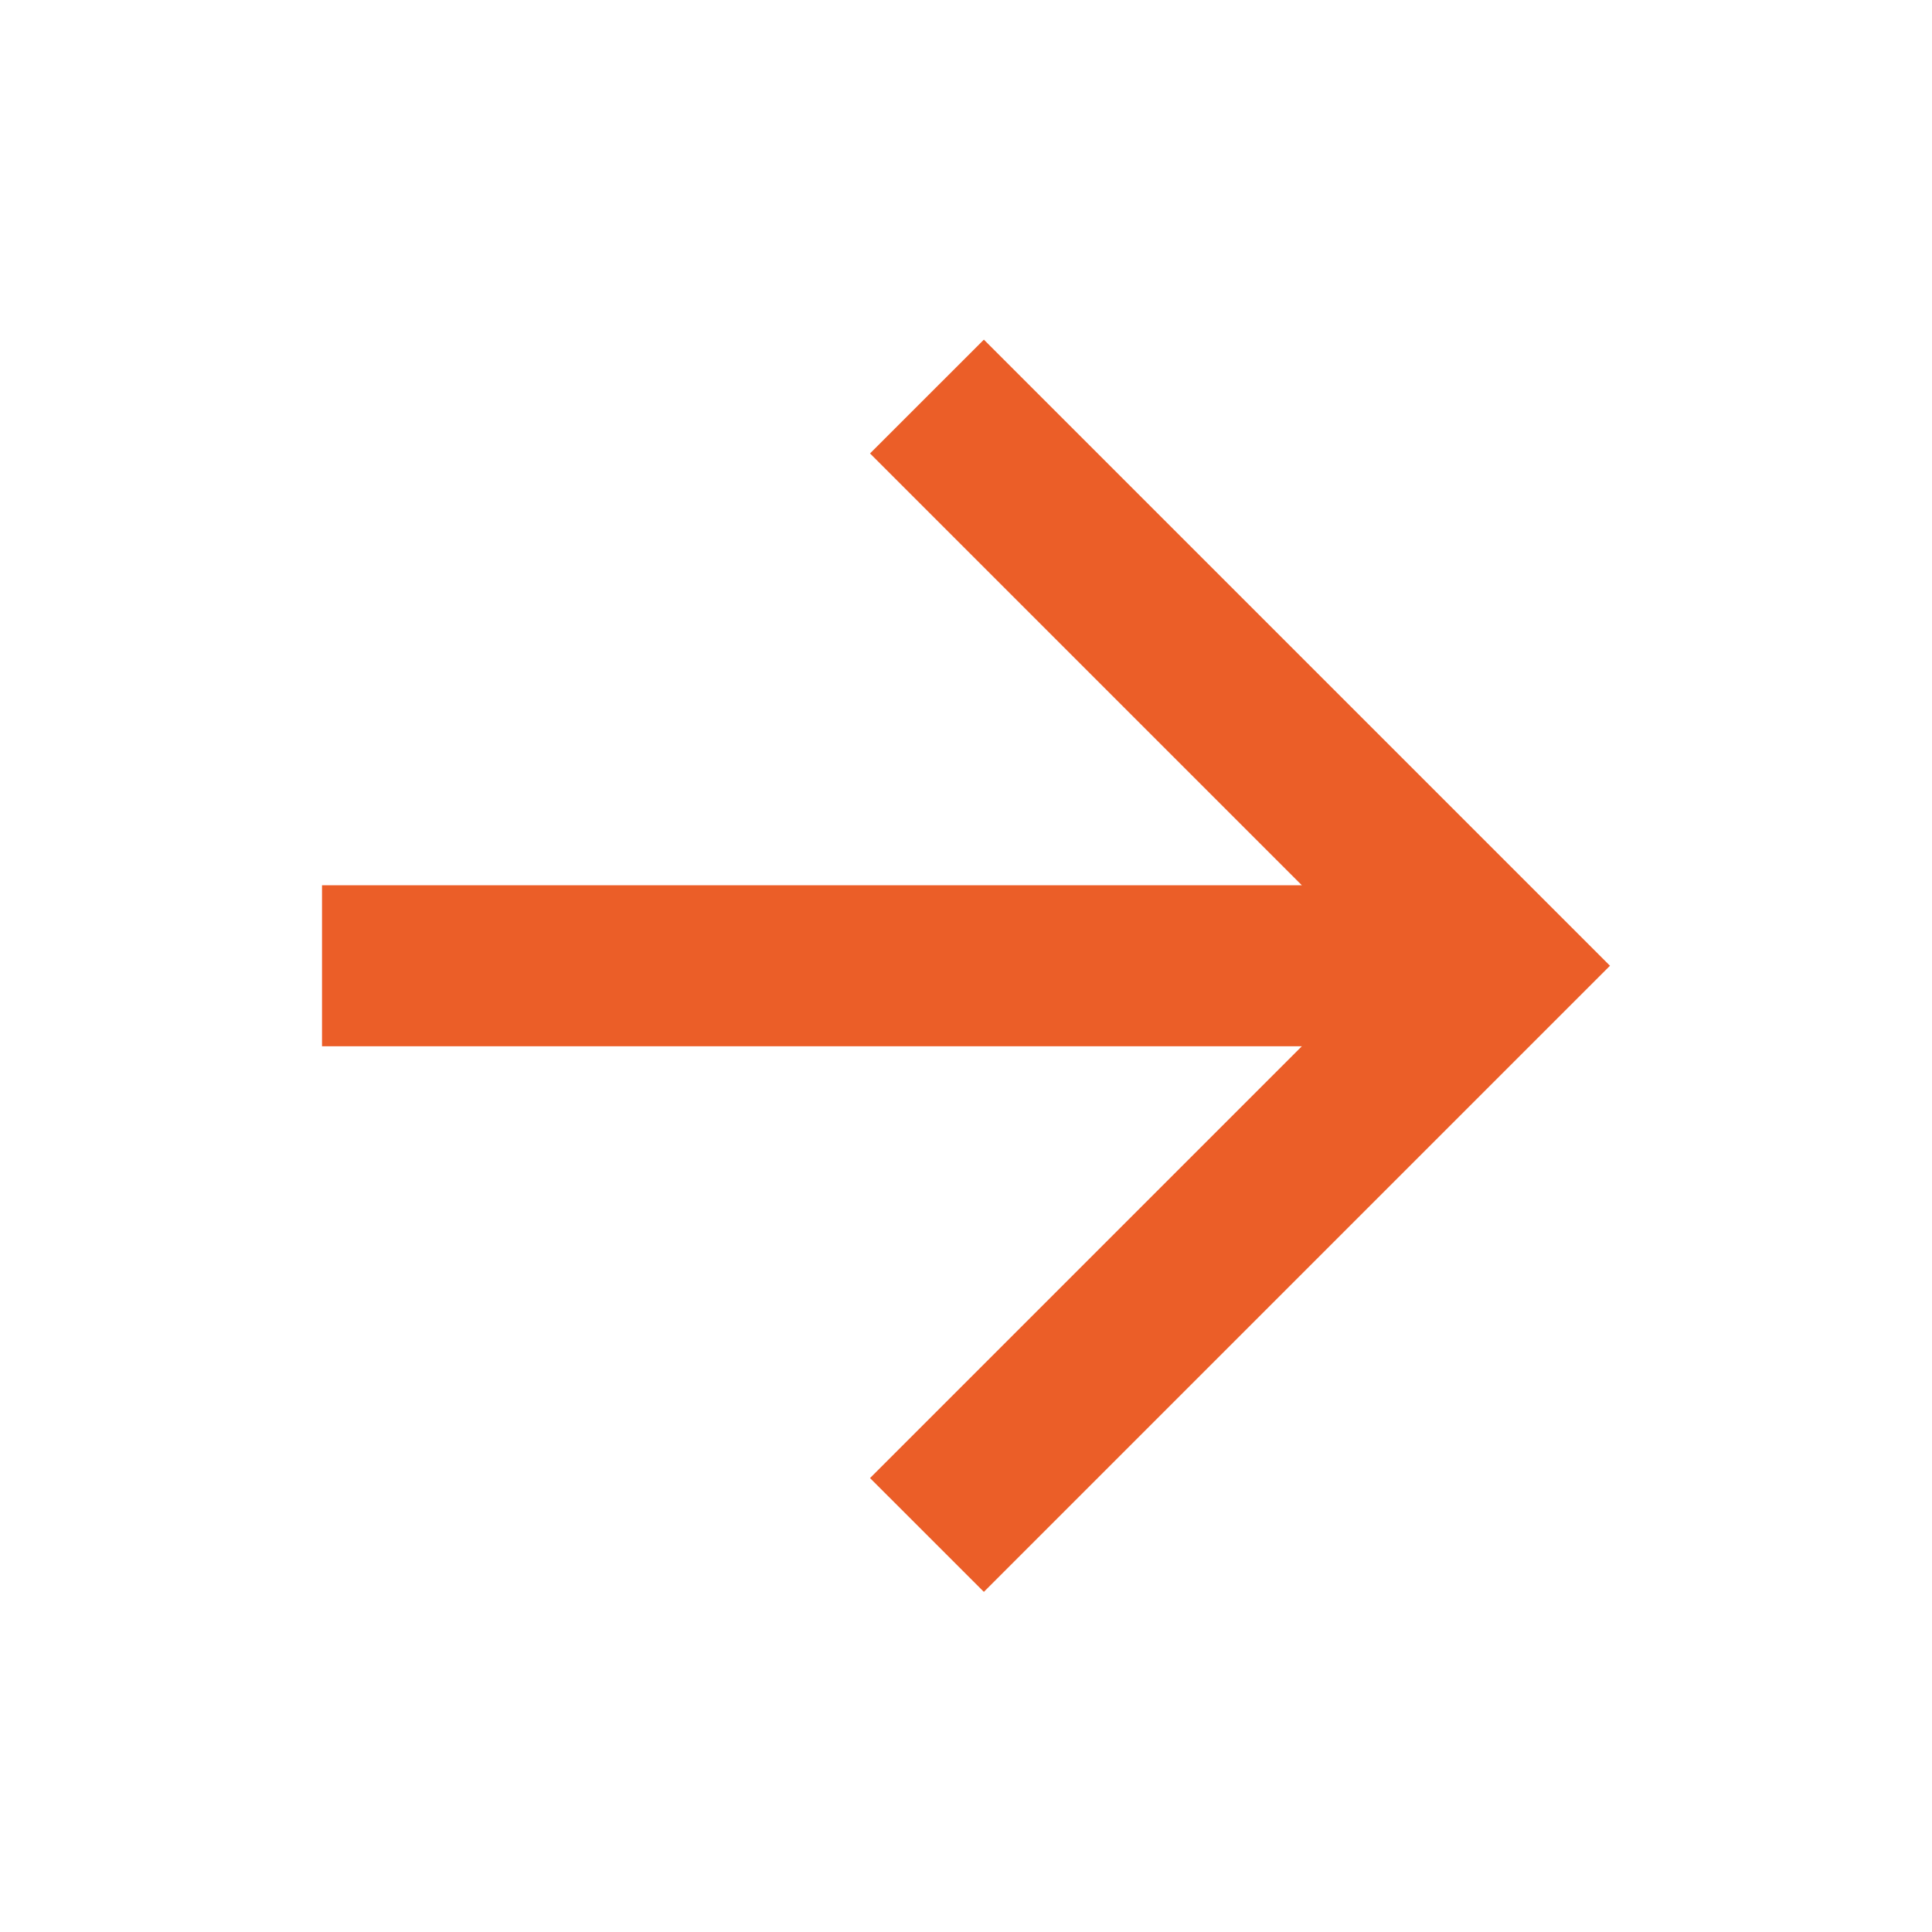
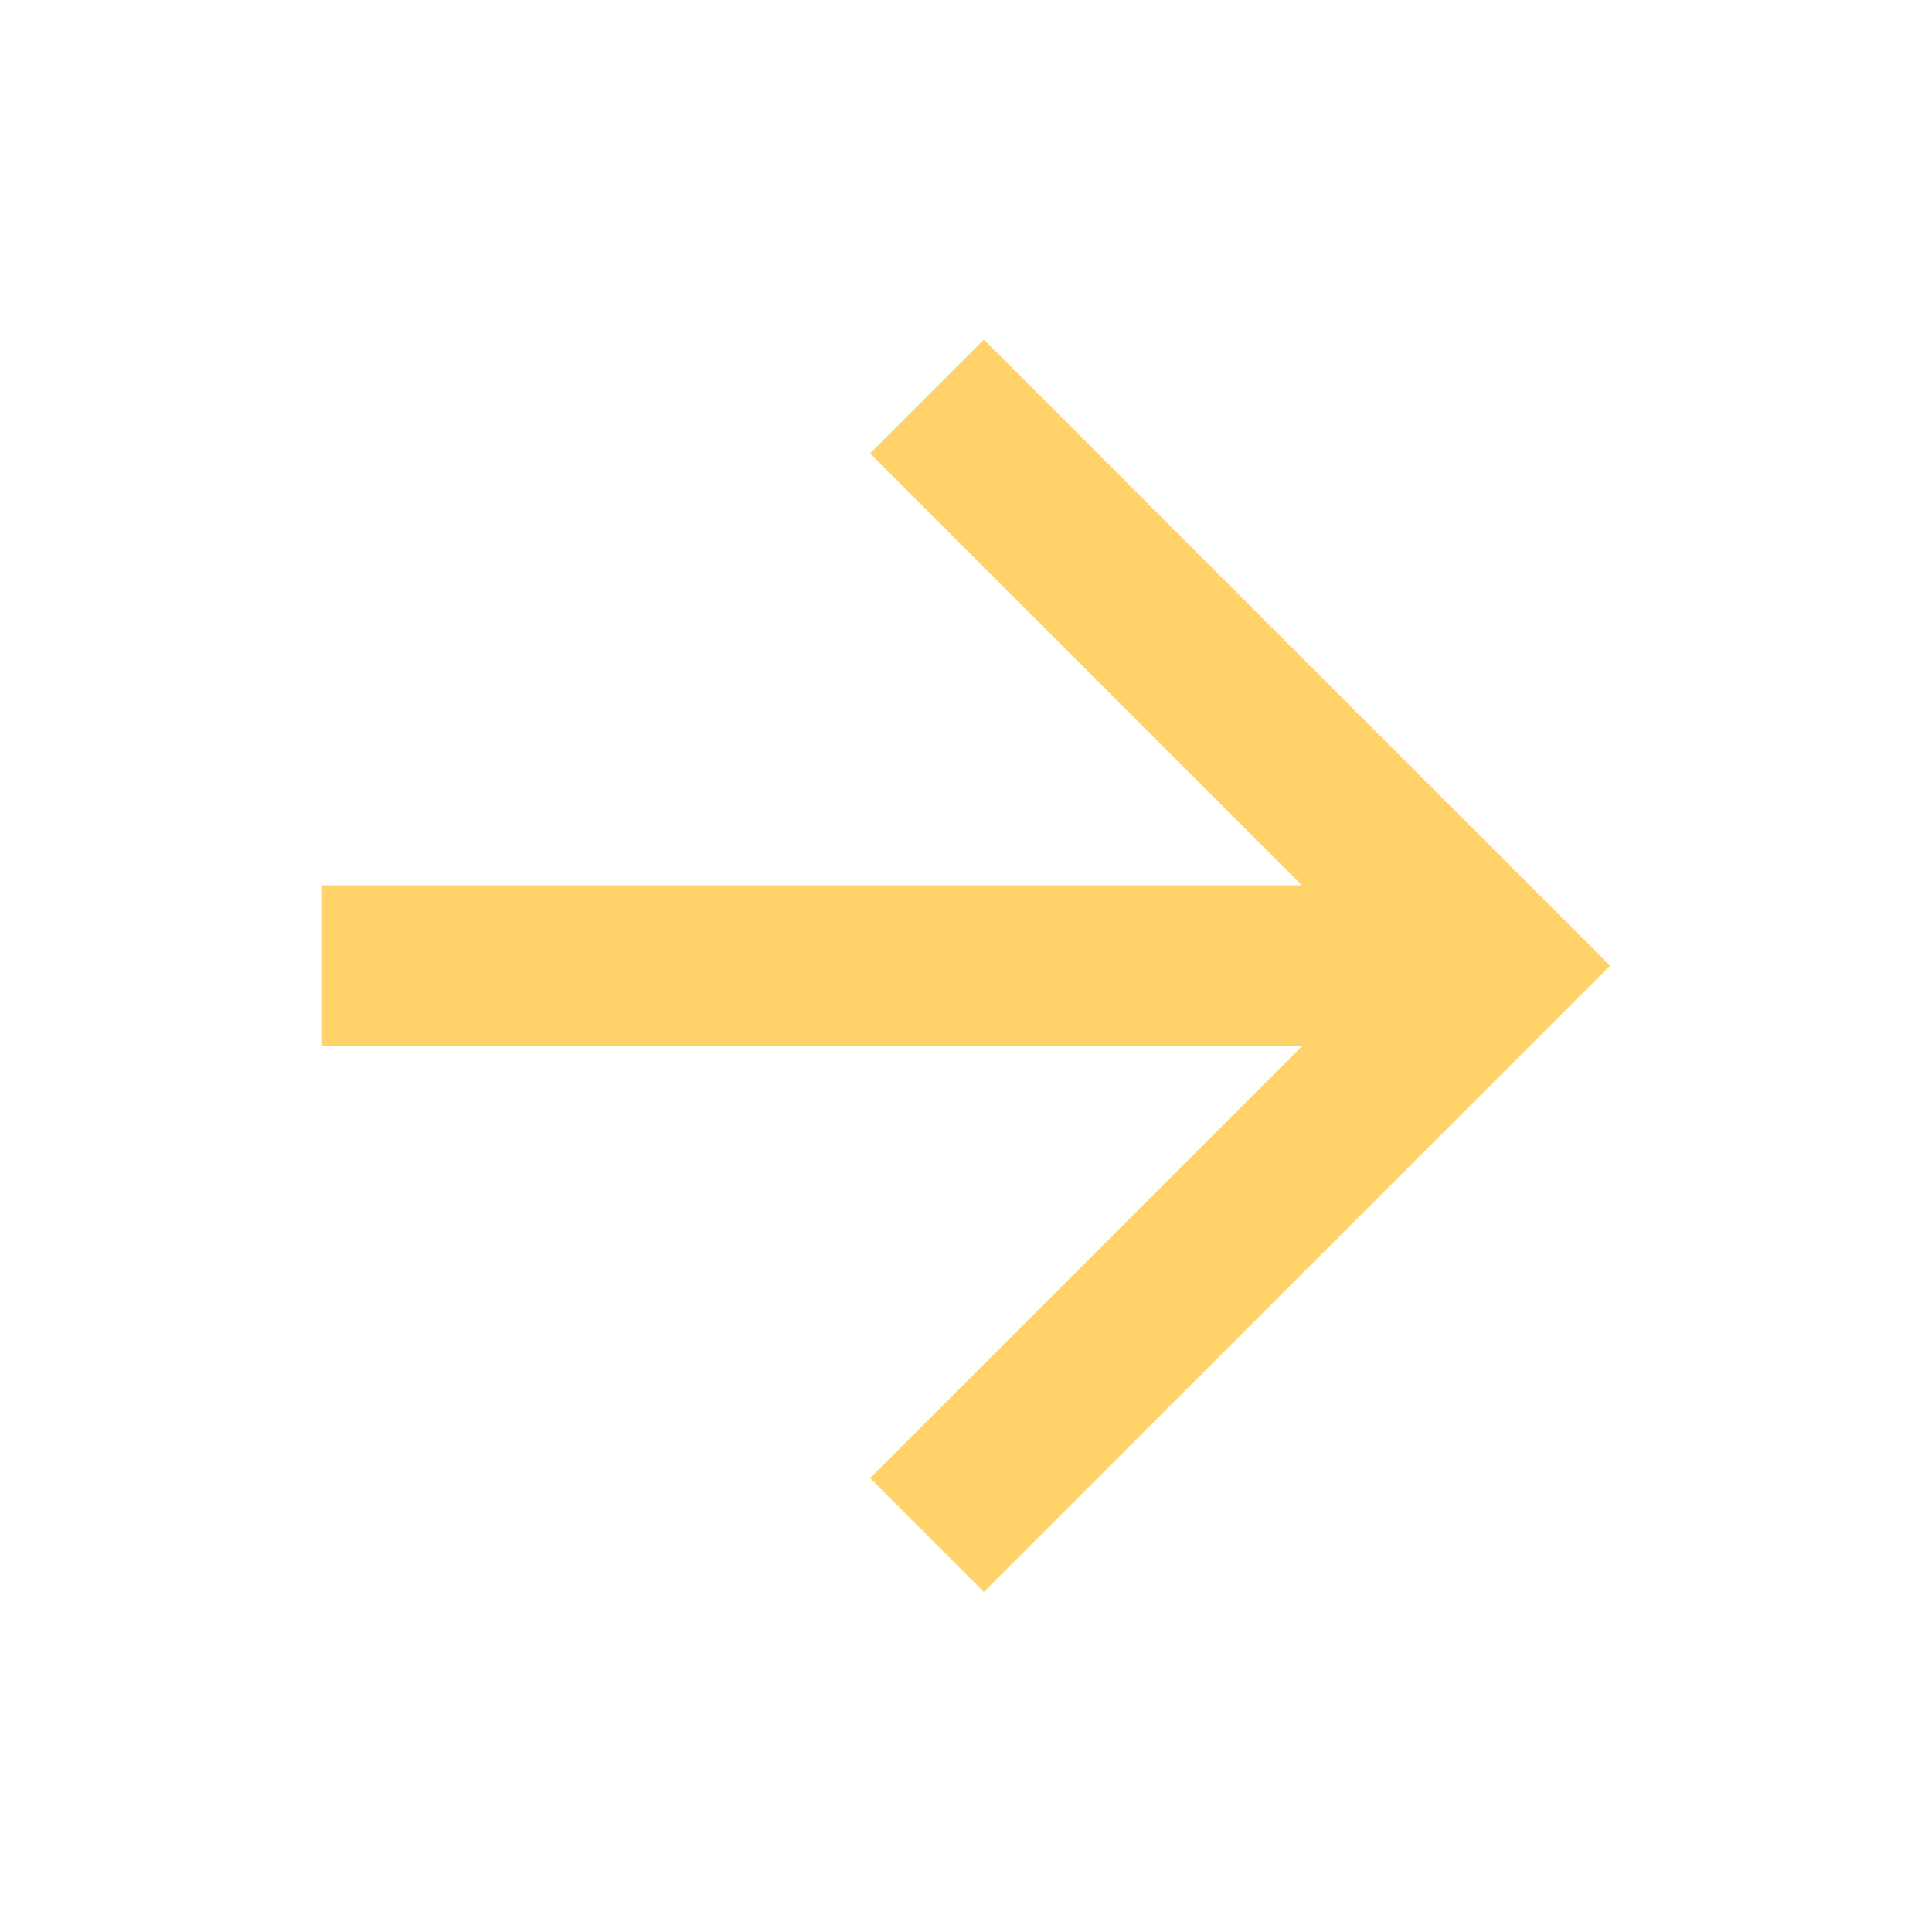
- <svg xmlns="http://www.w3.org/2000/svg" width="25" height="25" viewBox="0 0 40 40" fill="none">
-   <path d="M26.953 18.328L18.013 9.388L20.37 7.032L33.333 19.995L20.37 32.958L18.013 30.602L26.953 21.662H6.667V18.328H26.953Z" fill="#EB5E28" />
+ <svg xmlns="http://www.w3.org/2000/svg" width="30" height="30" viewBox="0 0 40 40" fill="none">
+   <path d="M26.954 18.328L18.014 9.388L20.37 7.032L33.334 19.995L20.37 32.958L18.014 30.602L26.954 21.662H6.667V18.328H26.954Z" fill="#FFD369" />
</svg>
